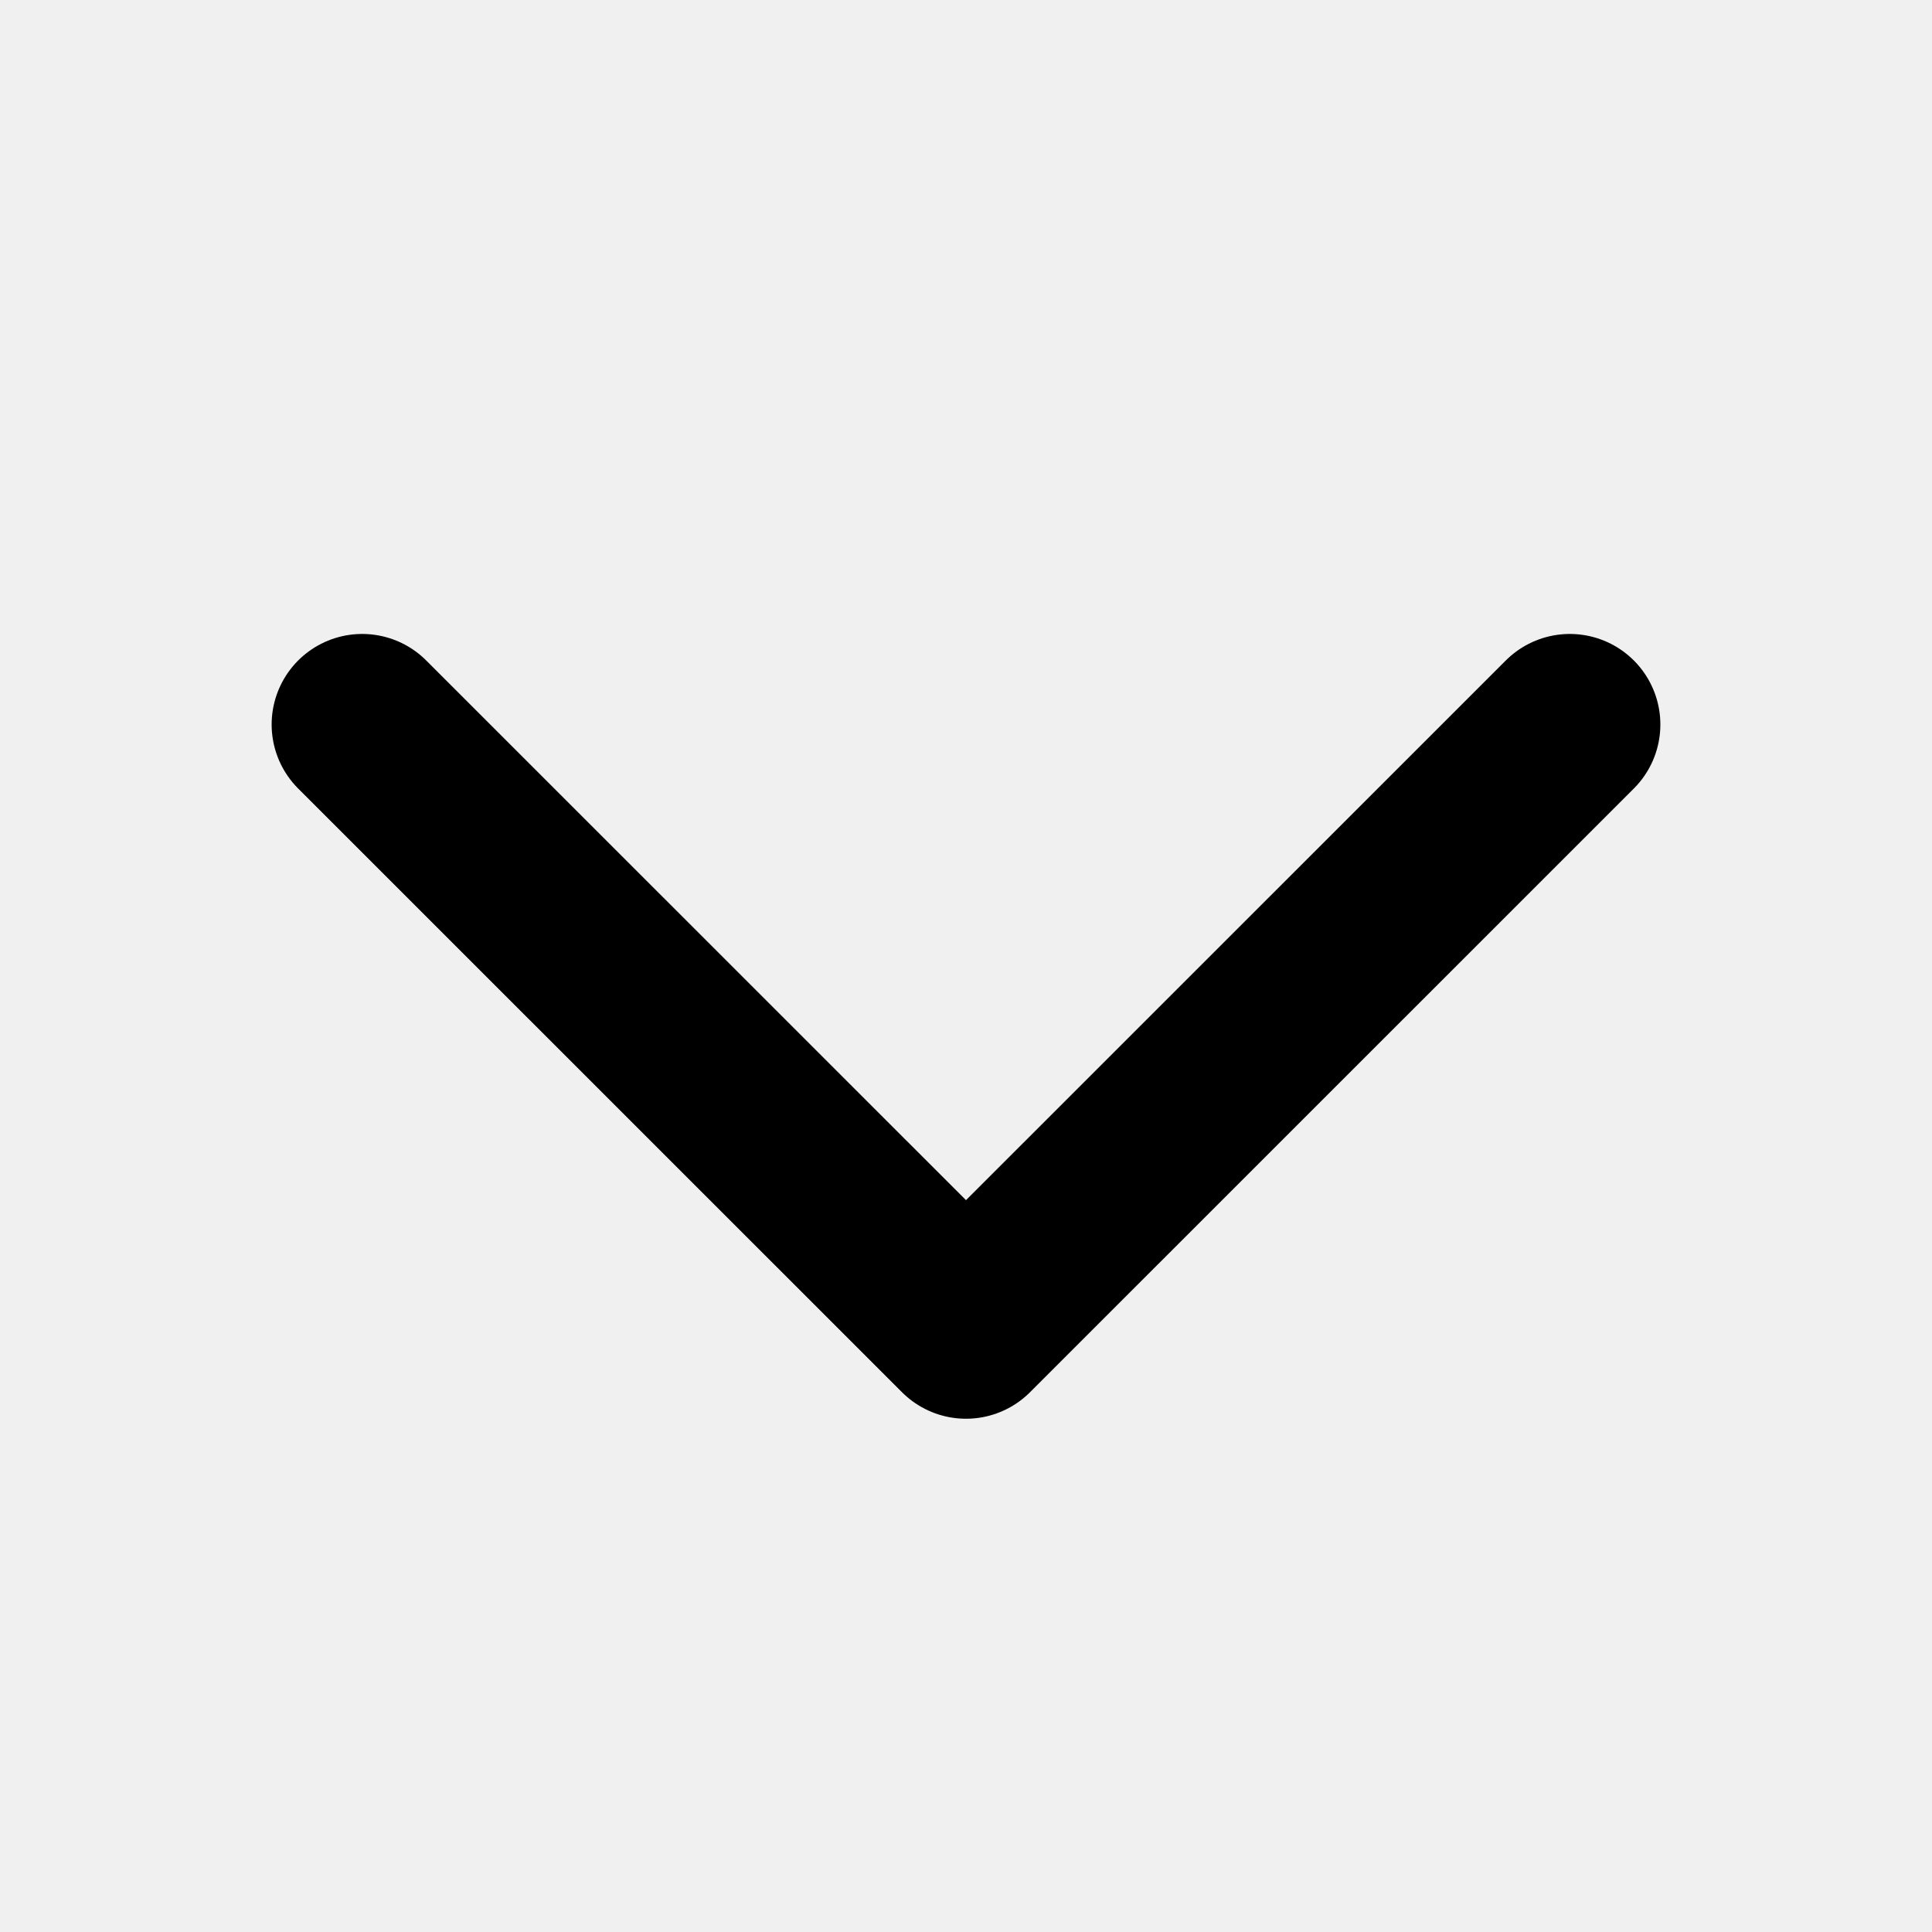
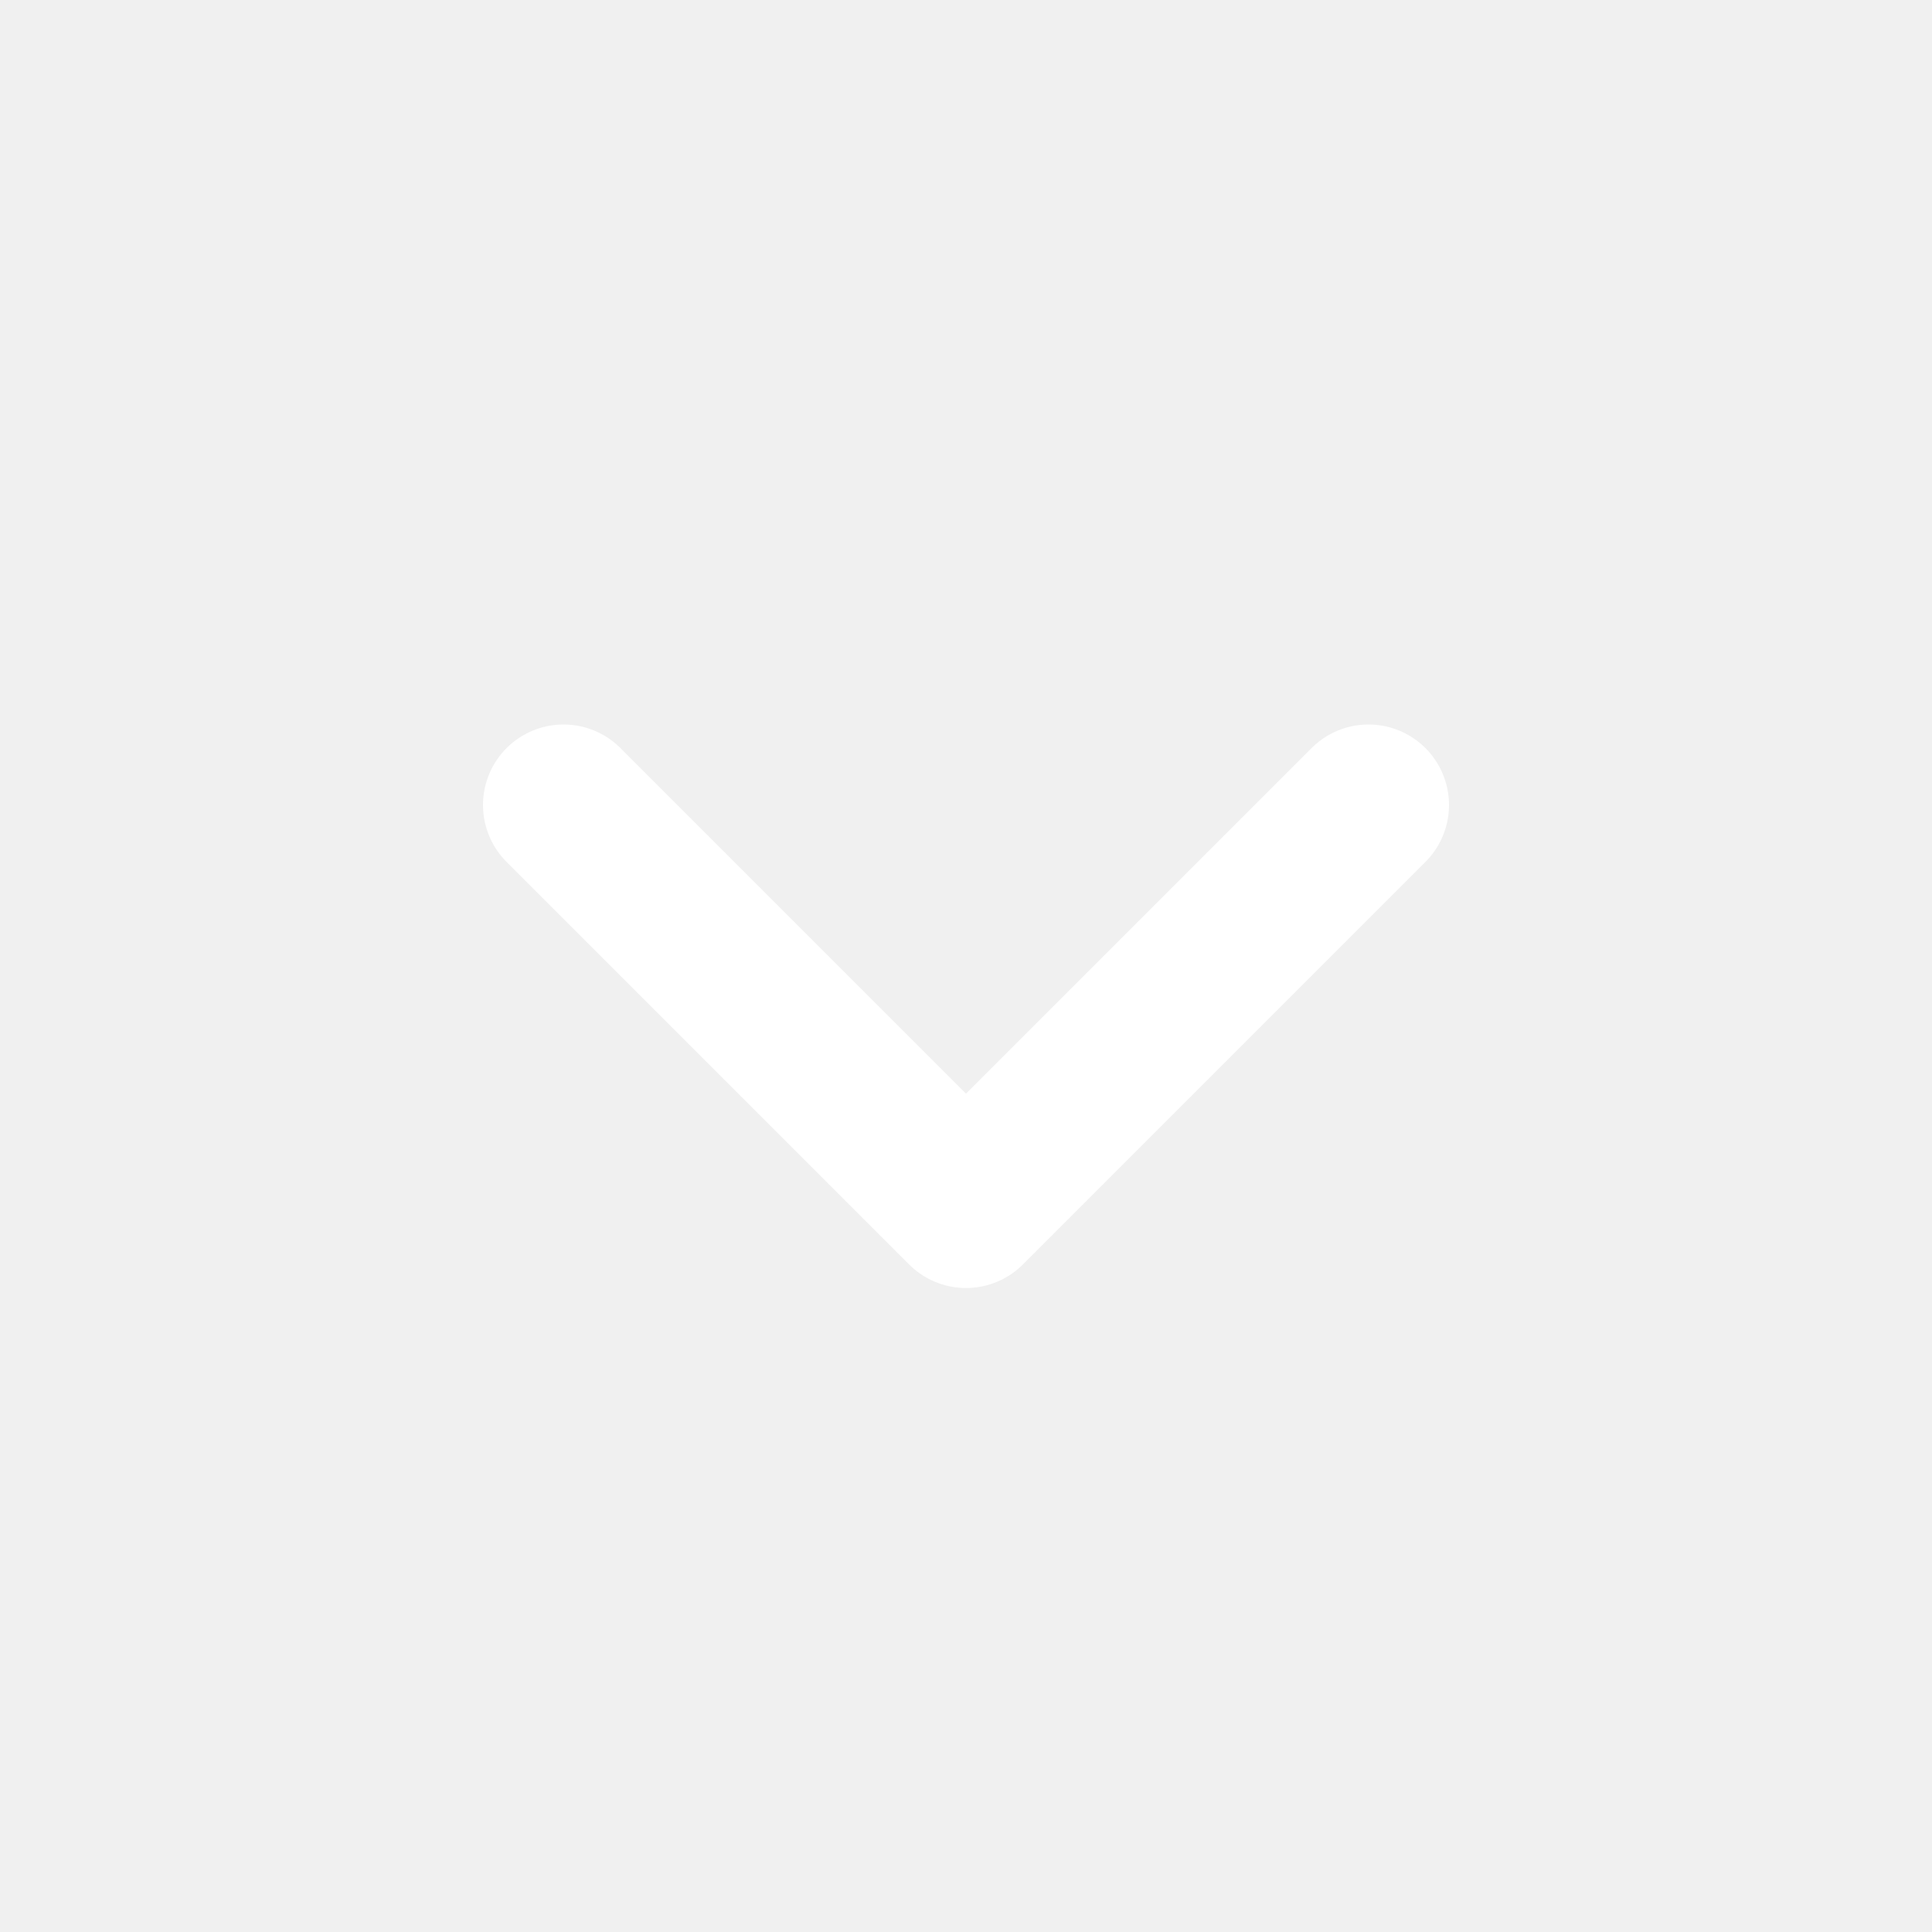
- <svg xmlns="http://www.w3.org/2000/svg" width="15" height="15" viewBox="0 0 15 15" fill="none">
-   <path d="M12.188 5.625L7.5 10.312L2.812 5.625" stroke="black" stroke-width="1.406" stroke-linecap="round" stroke-linejoin="round" />
+ <svg xmlns="http://www.w3.org/2000/svg" width="26" height="26" viewBox="0 0 24 24">
+   <path fill="none" stroke="white" stroke-linecap="round" stroke-linejoin="round" stroke-width="2" d="m7 10l5 5l5-5" />
</svg>
